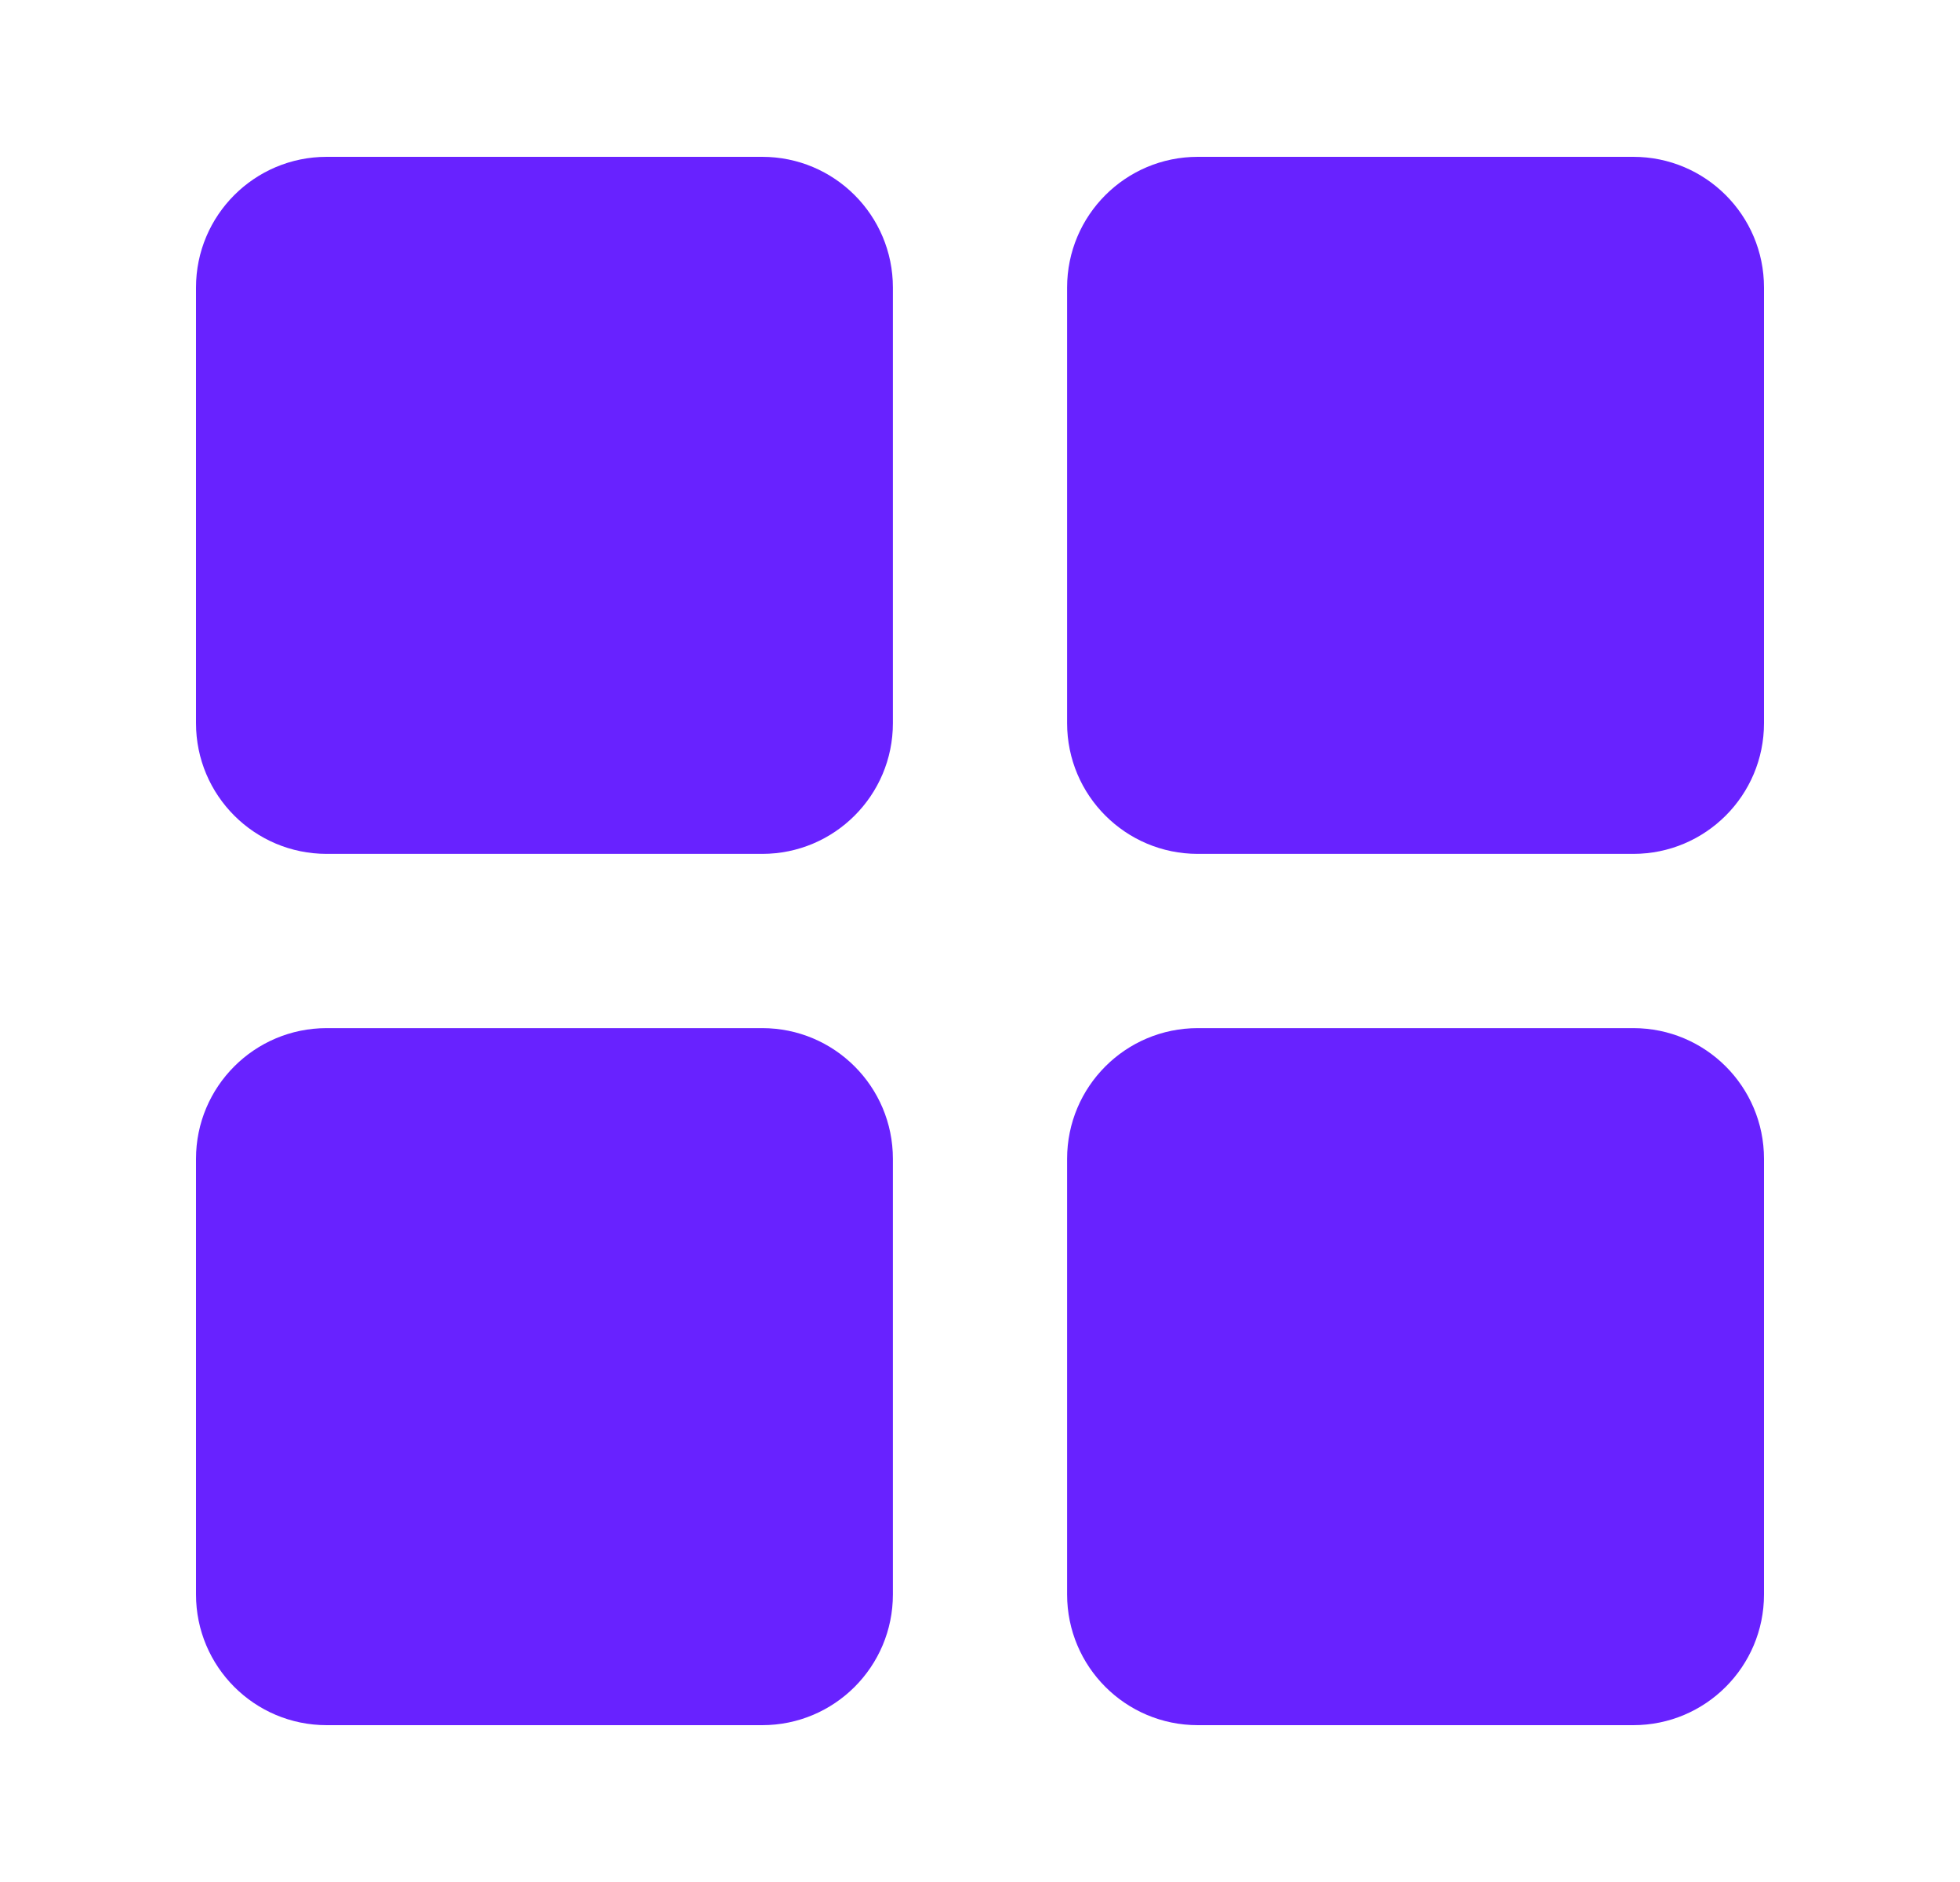
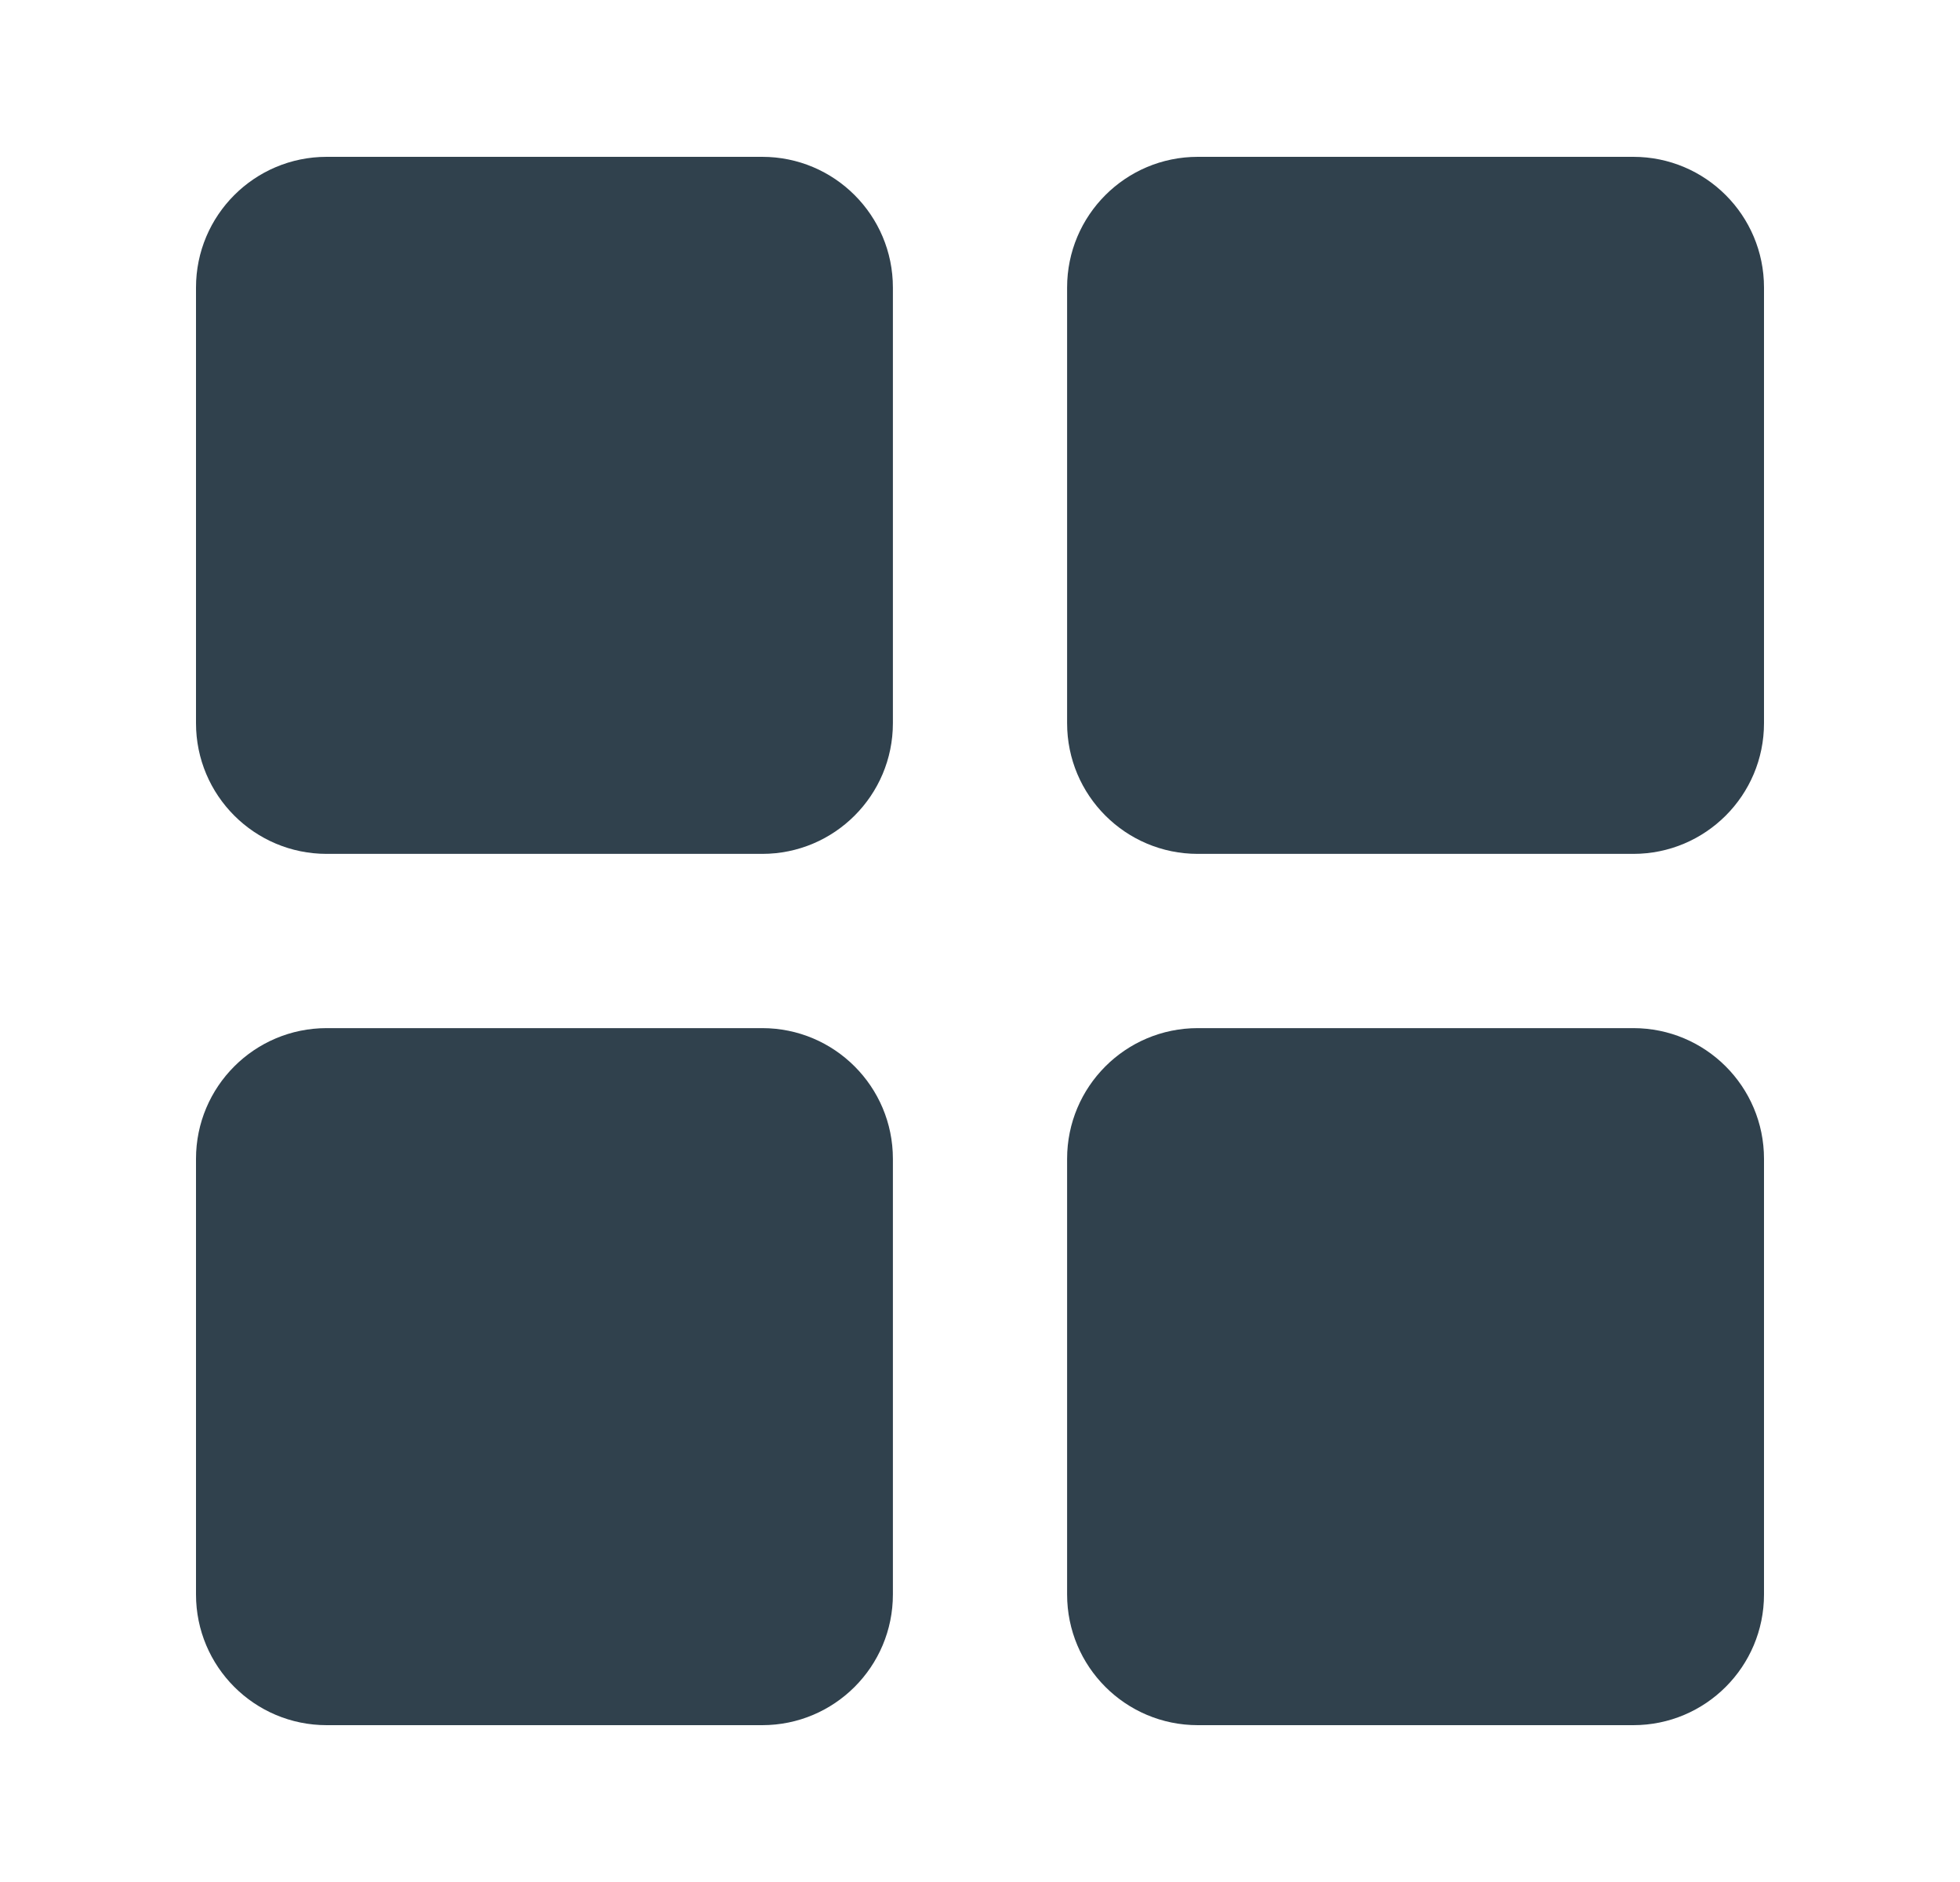
<svg xmlns="http://www.w3.org/2000/svg" width="25" height="24" viewBox="0 0 25 24" fill="none">
-   <path fill-rule="evenodd" clip-rule="evenodd" d="M4.167 2C3.246 2 2.5 2.746 2.5 3.667V9.222C2.5 10.143 3.246 10.889 4.167 10.889H9.722C10.643 10.889 11.389 10.143 11.389 9.222V3.667C11.389 2.746 10.643 2 9.722 2H4.167ZM15.278 2C14.357 2 13.611 2.746 13.611 3.667V9.222C13.611 10.143 14.357 10.889 15.278 10.889H20.833C21.754 10.889 22.5 10.143 22.5 9.222V3.667C22.5 2.746 21.754 2 20.833 2H15.278ZM2.5 14.778C2.5 13.857 3.246 13.111 4.167 13.111H9.722C10.643 13.111 11.389 13.857 11.389 14.778V20.333C11.389 21.254 10.643 22 9.722 22H4.167C3.246 22 2.5 21.254 2.5 20.333V14.778ZM15.278 13.111C14.357 13.111 13.611 13.857 13.611 14.778V20.333C13.611 21.254 14.357 22 15.278 22H20.833C21.754 22 22.5 21.254 22.5 20.333V14.778C22.5 13.857 21.754 13.111 20.833 13.111H15.278Z" fill="#6822FF" />
+   <path fill-rule="evenodd" clip-rule="evenodd" d="M4.167 2C3.246 2 2.5 2.746 2.5 3.667V9.222C2.5 10.143 3.246 10.889 4.167 10.889H9.722C10.643 10.889 11.389 10.143 11.389 9.222V3.667C11.389 2.746 10.643 2 9.722 2H4.167ZM15.278 2C14.357 2 13.611 2.746 13.611 3.667V9.222C13.611 10.143 14.357 10.889 15.278 10.889H20.833C21.754 10.889 22.5 10.143 22.5 9.222V3.667C22.5 2.746 21.754 2 20.833 2H15.278ZM2.5 14.778C2.5 13.857 3.246 13.111 4.167 13.111H9.722C10.643 13.111 11.389 13.857 11.389 14.778V20.333C11.389 21.254 10.643 22 9.722 22H4.167C3.246 22 2.5 21.254 2.5 20.333V14.778ZM15.278 13.111C14.357 13.111 13.611 13.857 13.611 14.778V20.333C13.611 21.254 14.357 22 15.278 22H20.833C21.754 22 22.5 21.254 22.5 20.333V14.778C22.5 13.857 21.754 13.111 20.833 13.111H15.278Z" fill="#30414D" />
</svg>
